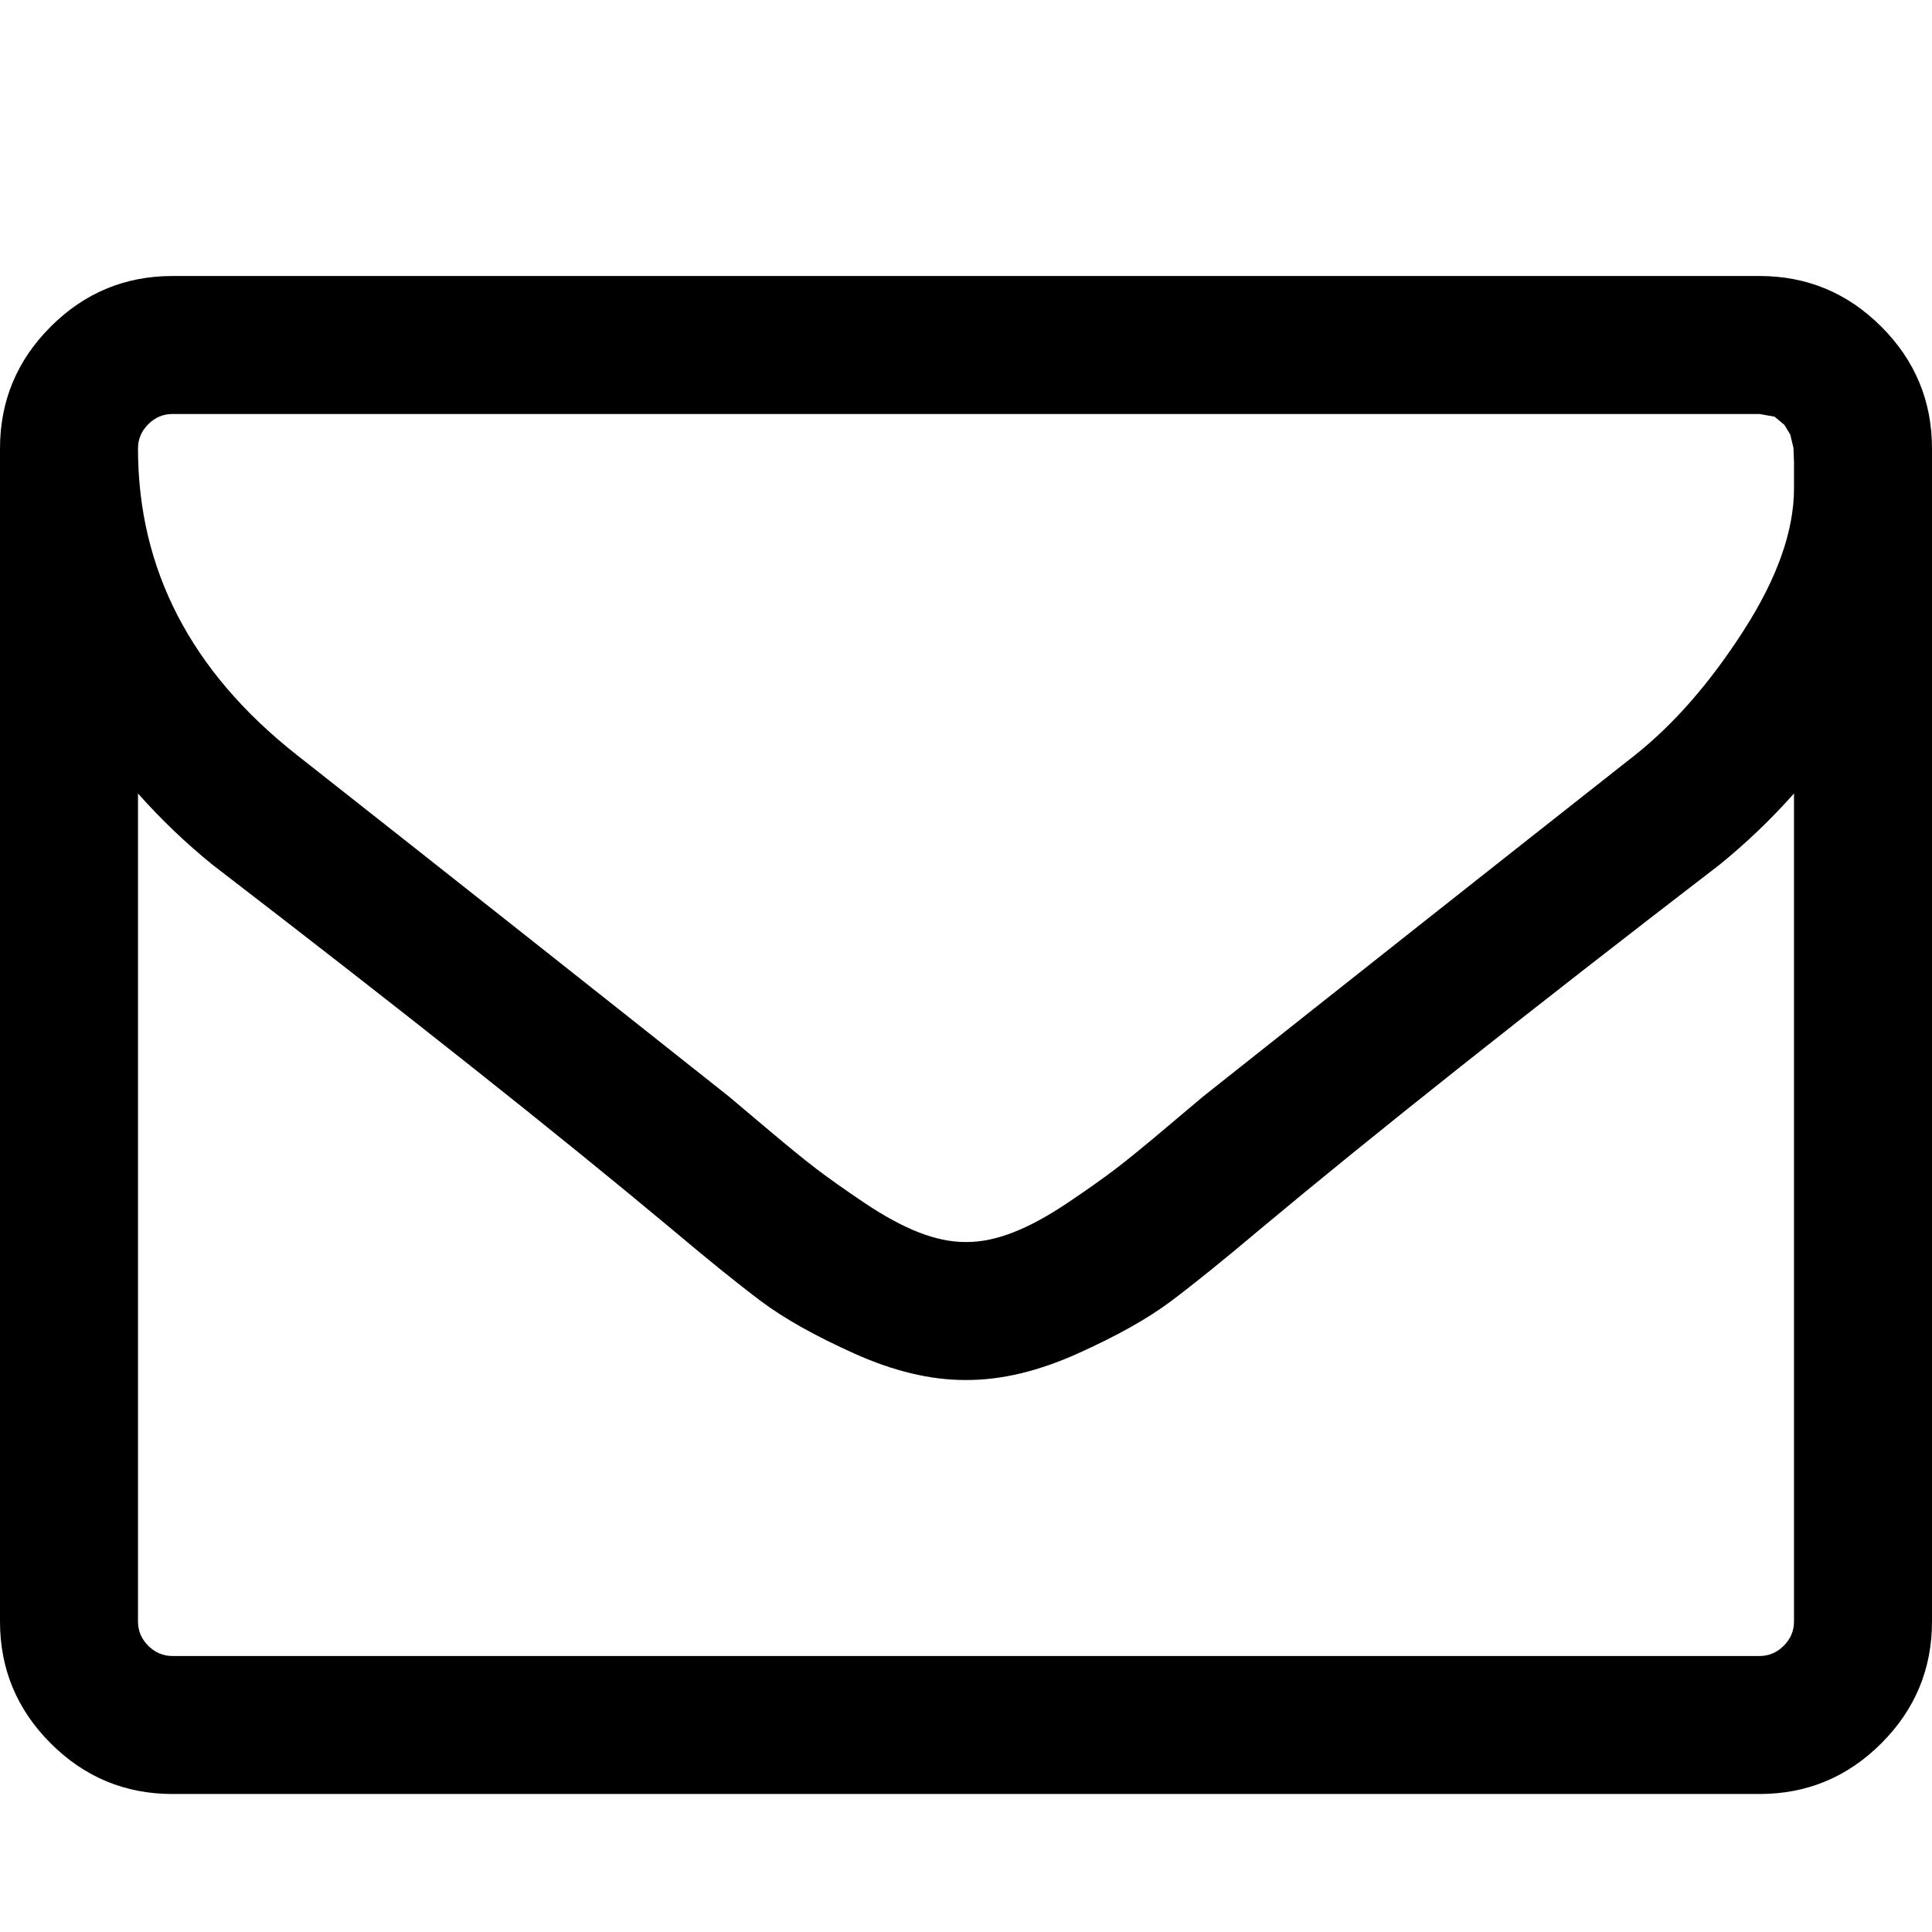
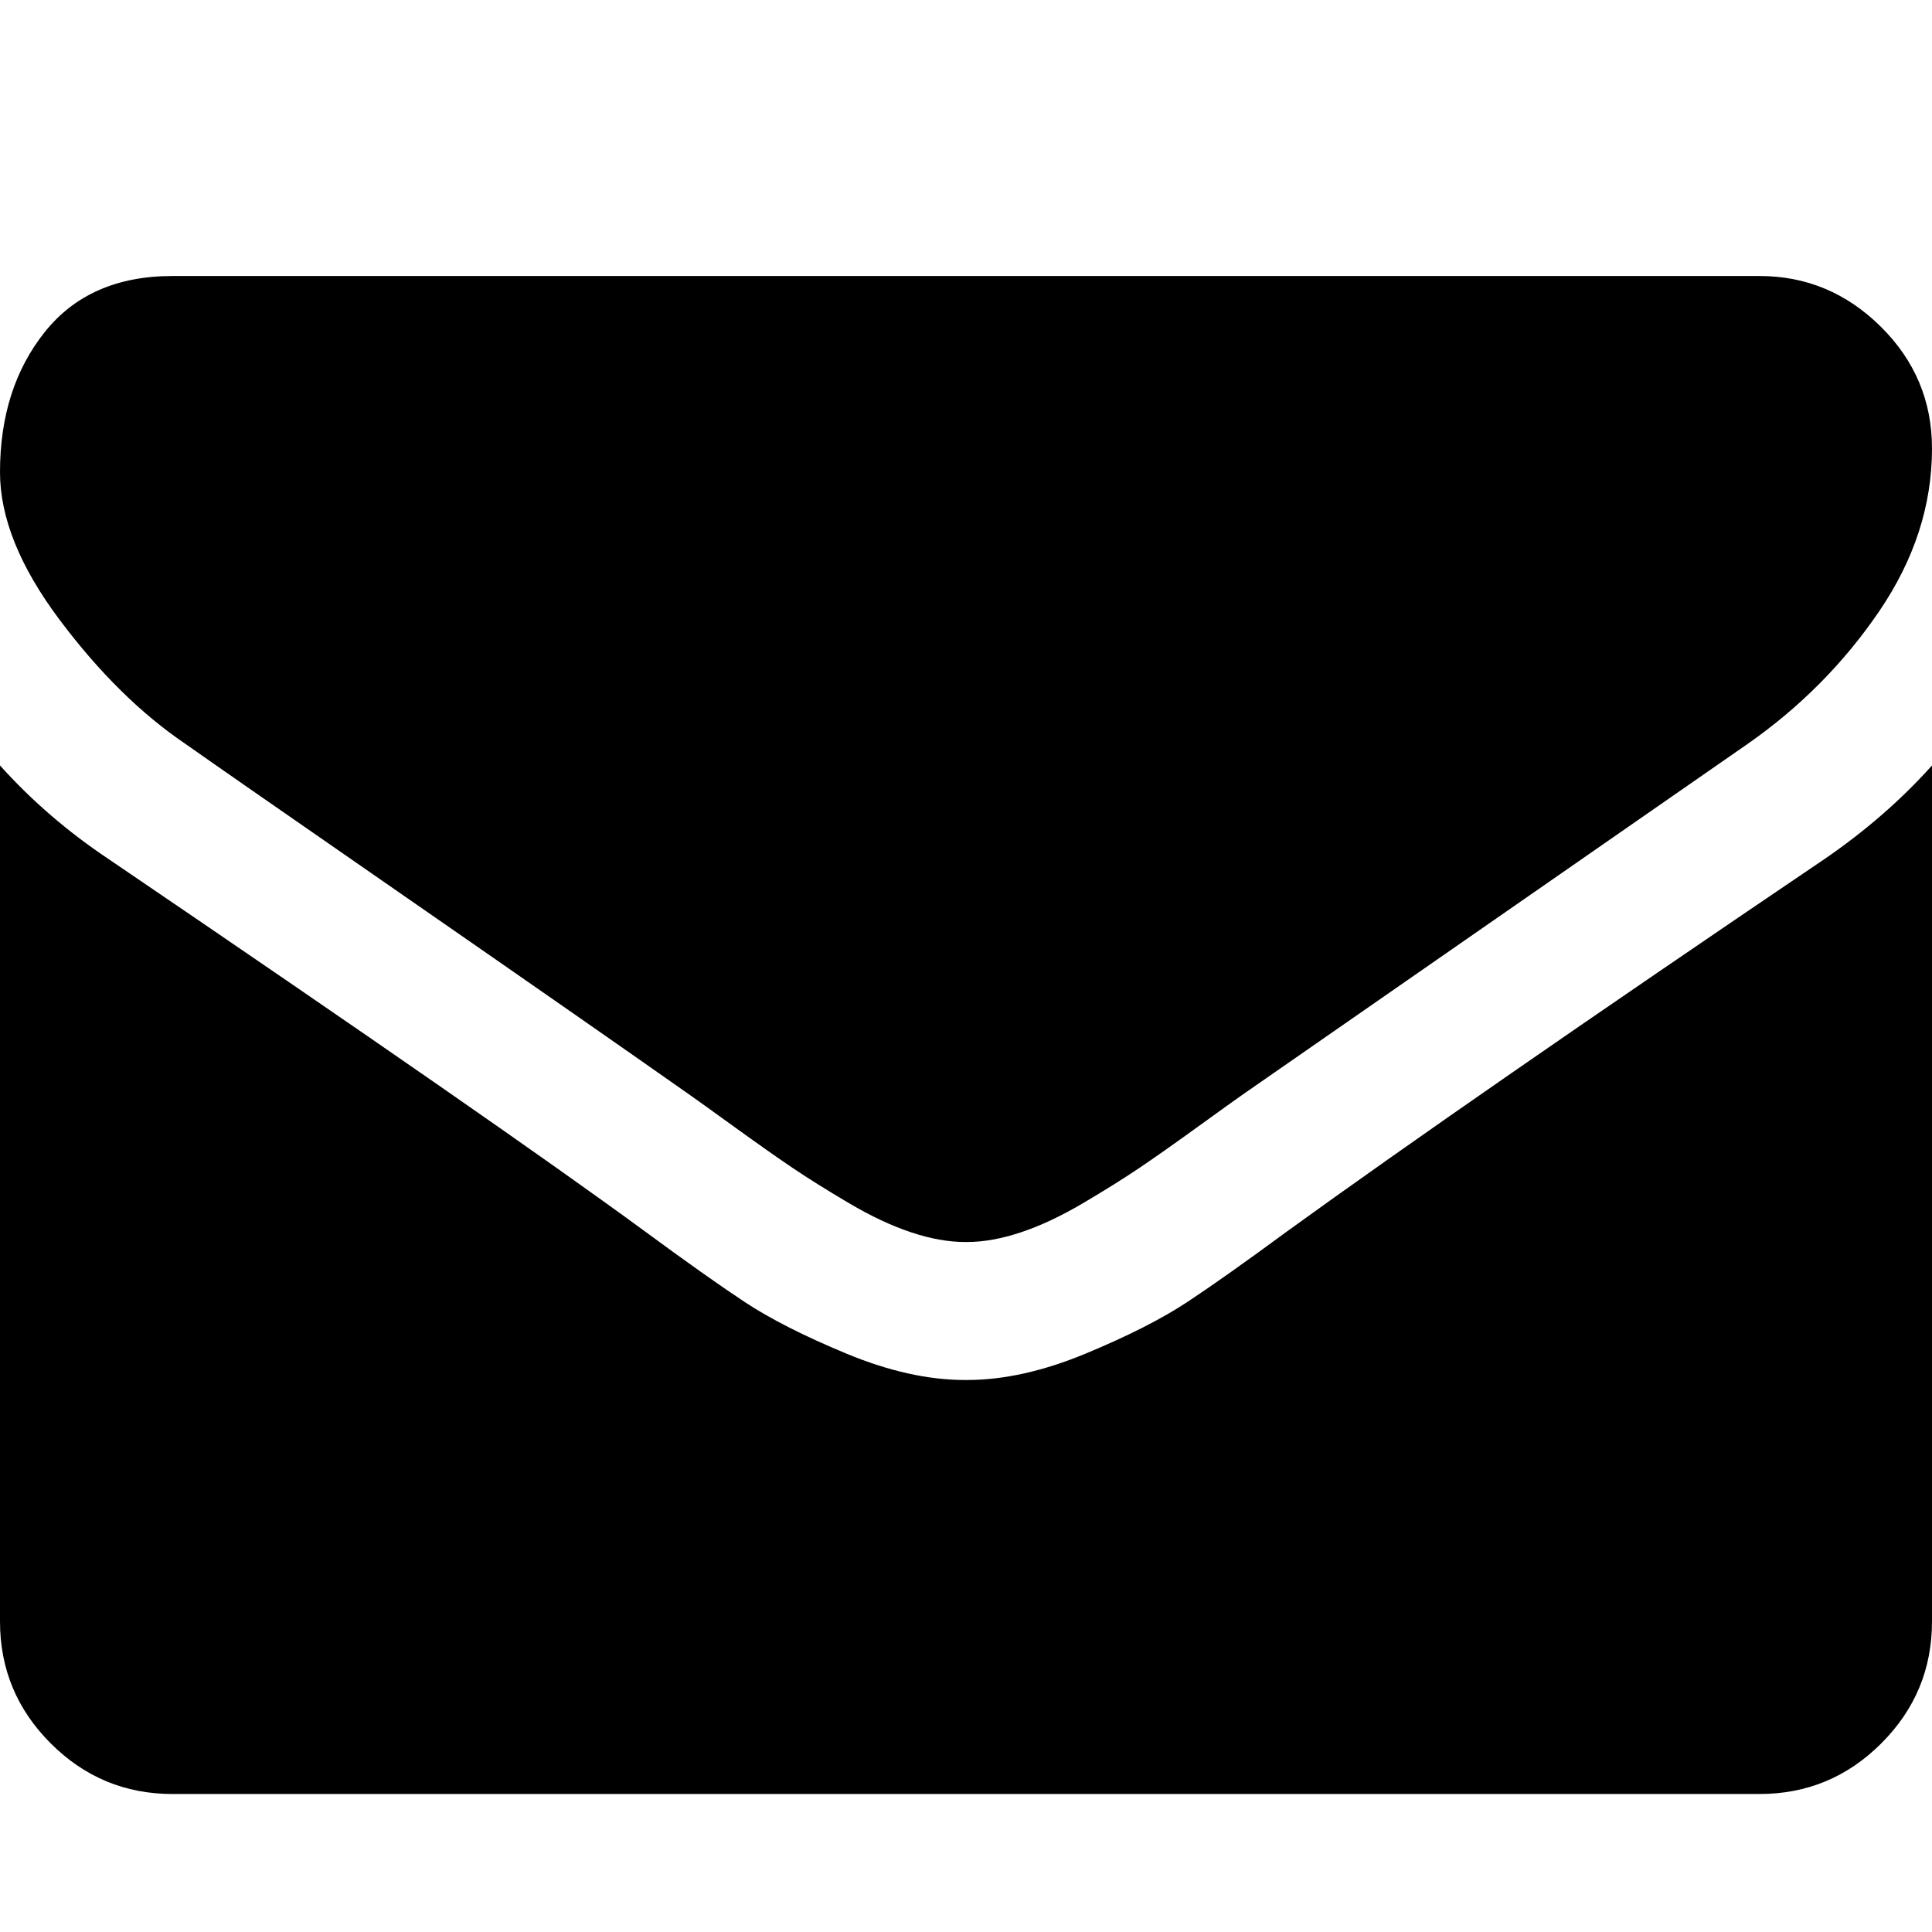
<svg xmlns="http://www.w3.org/2000/svg" viewBox="0 0 1792 1792">
-   <path d="M1664 1504V736q-32 36-69 66-268 206-426 338-51 43-83 67t-86.5 48.5T897 1280h-2q-48 0-102.5-24.5T706 1207t-83-67q-158-132-426-338-37-30-69-66v768q0 13 9.5 22.5t22.5 9.5h1472q13 0 22.5-9.5t9.5-22.5zm0-1051v-24.5l-.5-13-3-12.5-5.5-9-9-7.5-14-2.5H160q-13 0-22.5 9.5T128 416q0 168 147 284 193 152 401 317 6 5 35 29.5t46 37.5 44.5 31.5T852 1143t43 9h2q20 0 43-9t50.5-27.5 44.5-31.5 46-37.5 35-29.5q208-165 401-317 54-43 100.5-115.5T1664 453zm128-37v1088q0 66-47 113t-113 47H160q-66 0-113-47T0 1504V416q0-66 47-113t113-47h1472q66 0 113 47t47 113z" />
+   <path d="M1792 710v794q0 66-47 113t-113 47H160q-66 0-113-47T0 1504V710q44 49 101 87 362 246 497 345 57 42 92.5 65.5t94.5 48 110 24.5h2q51 0 110-24.5t94.5-48 92.5-65.5q170-123 498-345 57-39 100-87zm0-294q0 79-49 151t-122 123q-376 261-468 325-10 7-42.5 30.5t-54 38-52 32.5-57.5 27-50 9h-2q-23 0-50-9t-57.5-27-52-32.5-54-38T639 1015q-91-64-262-182.5T172 690q-62-42-117-115.5T0 438q0-78 41.5-130T160 256h1472q65 0 112.5 47t47.5 113z" />
</svg>
